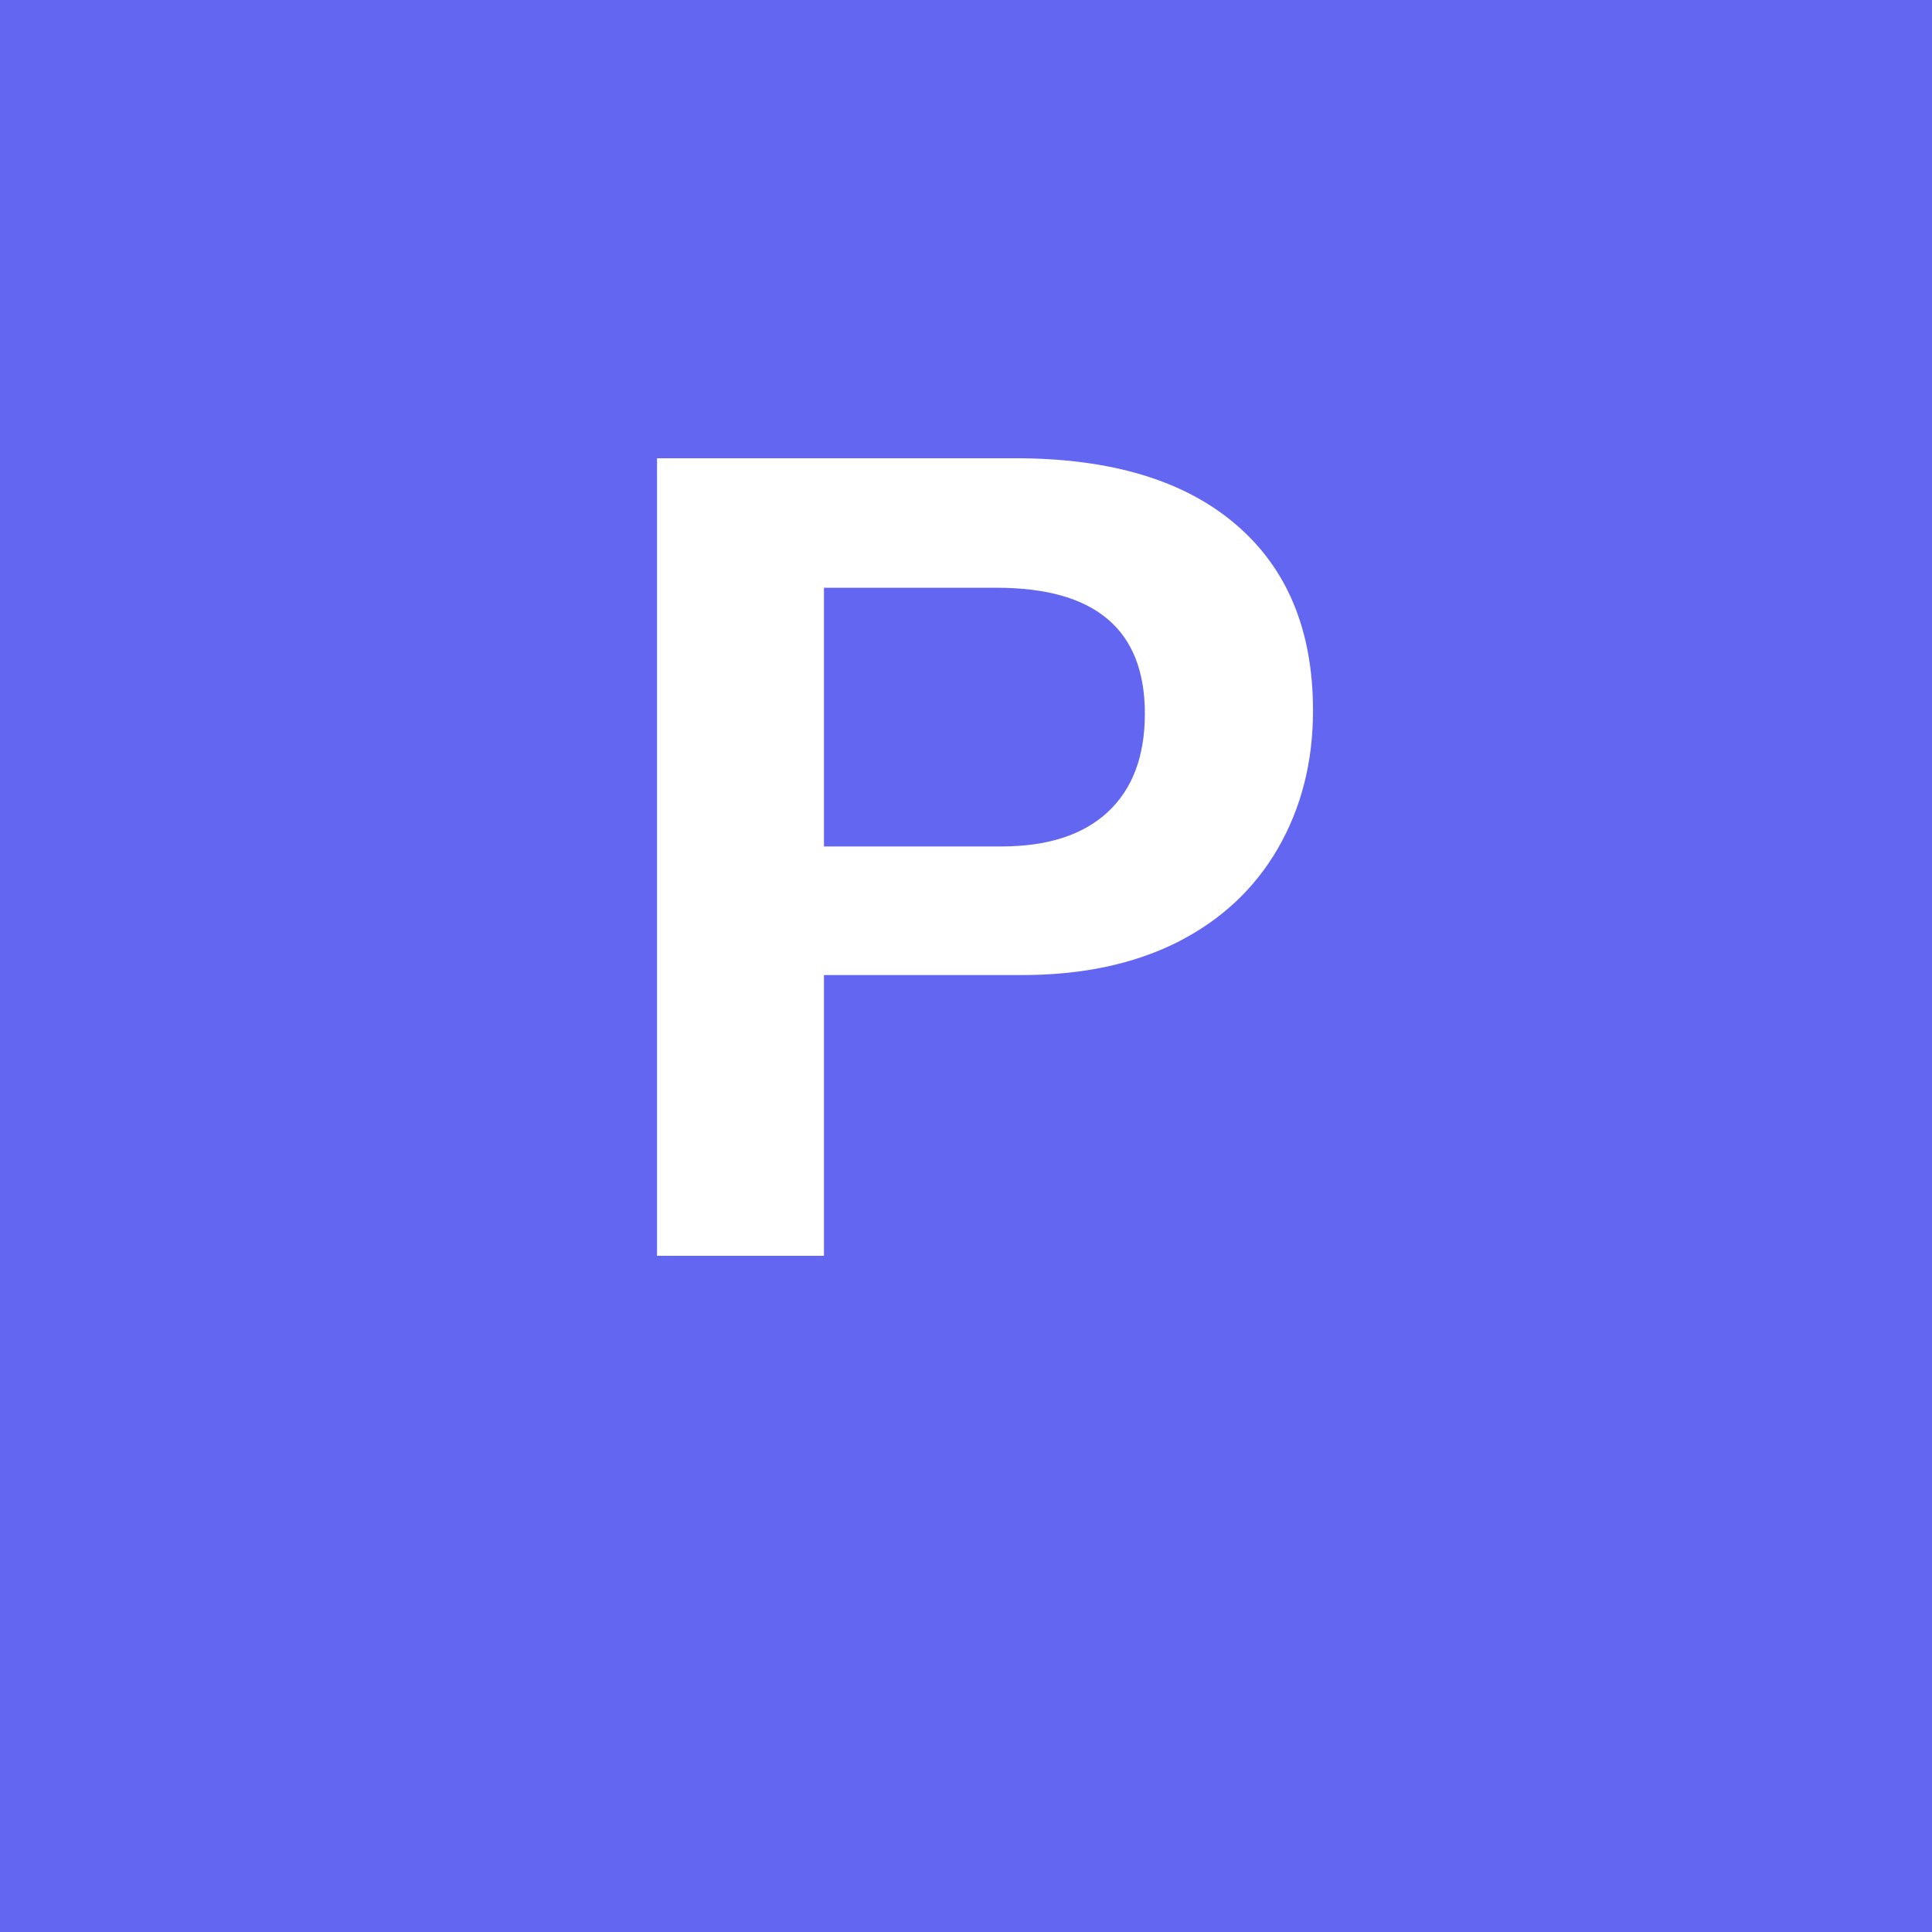
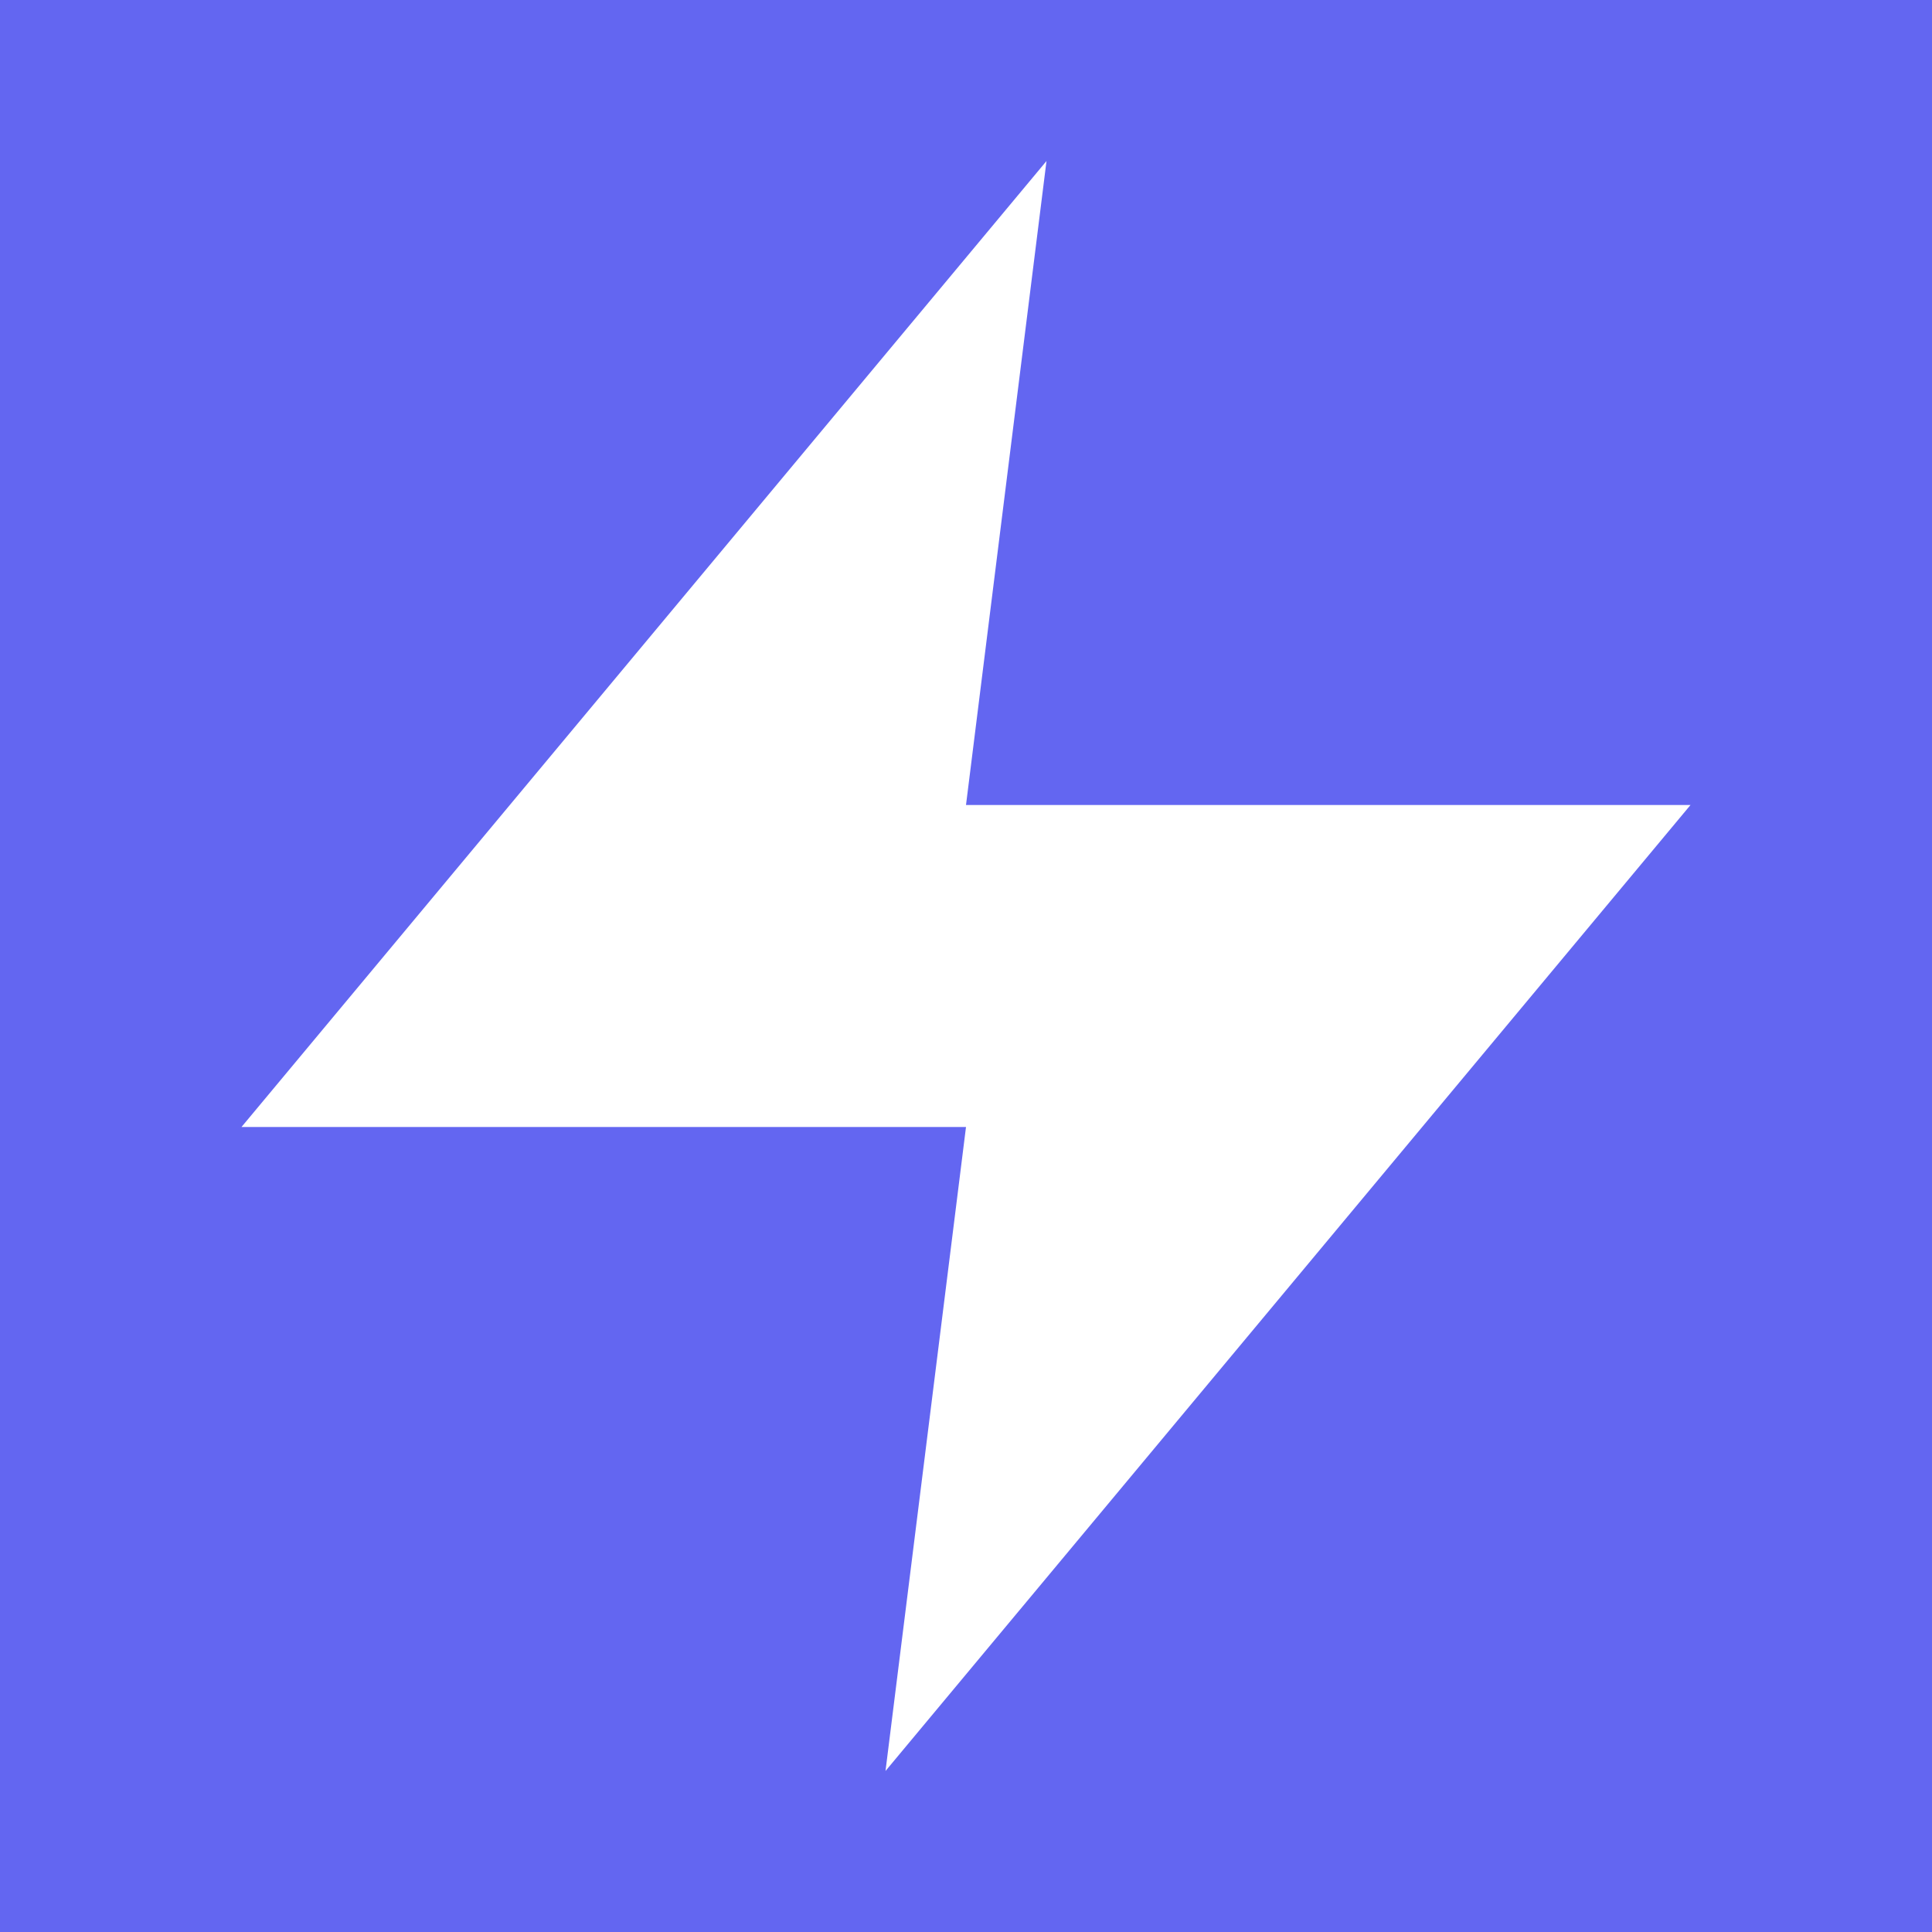
- <svg xmlns="http://www.w3.org/2000/svg" viewBox="0 0 100 100">
-   <rect width="100" height="100" fill="#6366f1" />
-   <text x="50" y="65" font-size="60" font-weight="bold" text-anchor="middle" fill="white" font-family="Arial">P</text>
+ <svg xmlns="http://www.w3.org/2000/svg" viewBox="0 0 24 24" fill="none" stroke="currentColor" stroke-width="2" stroke-linecap="round" stroke-linejoin="round">
+   <rect width="24" height="24" fill="#6366f1" stroke="none" />
+   <polygon points="13 2 3 14 12 14 11 22 21 10 12 10 13 2" fill="white" stroke="none" />
</svg>
